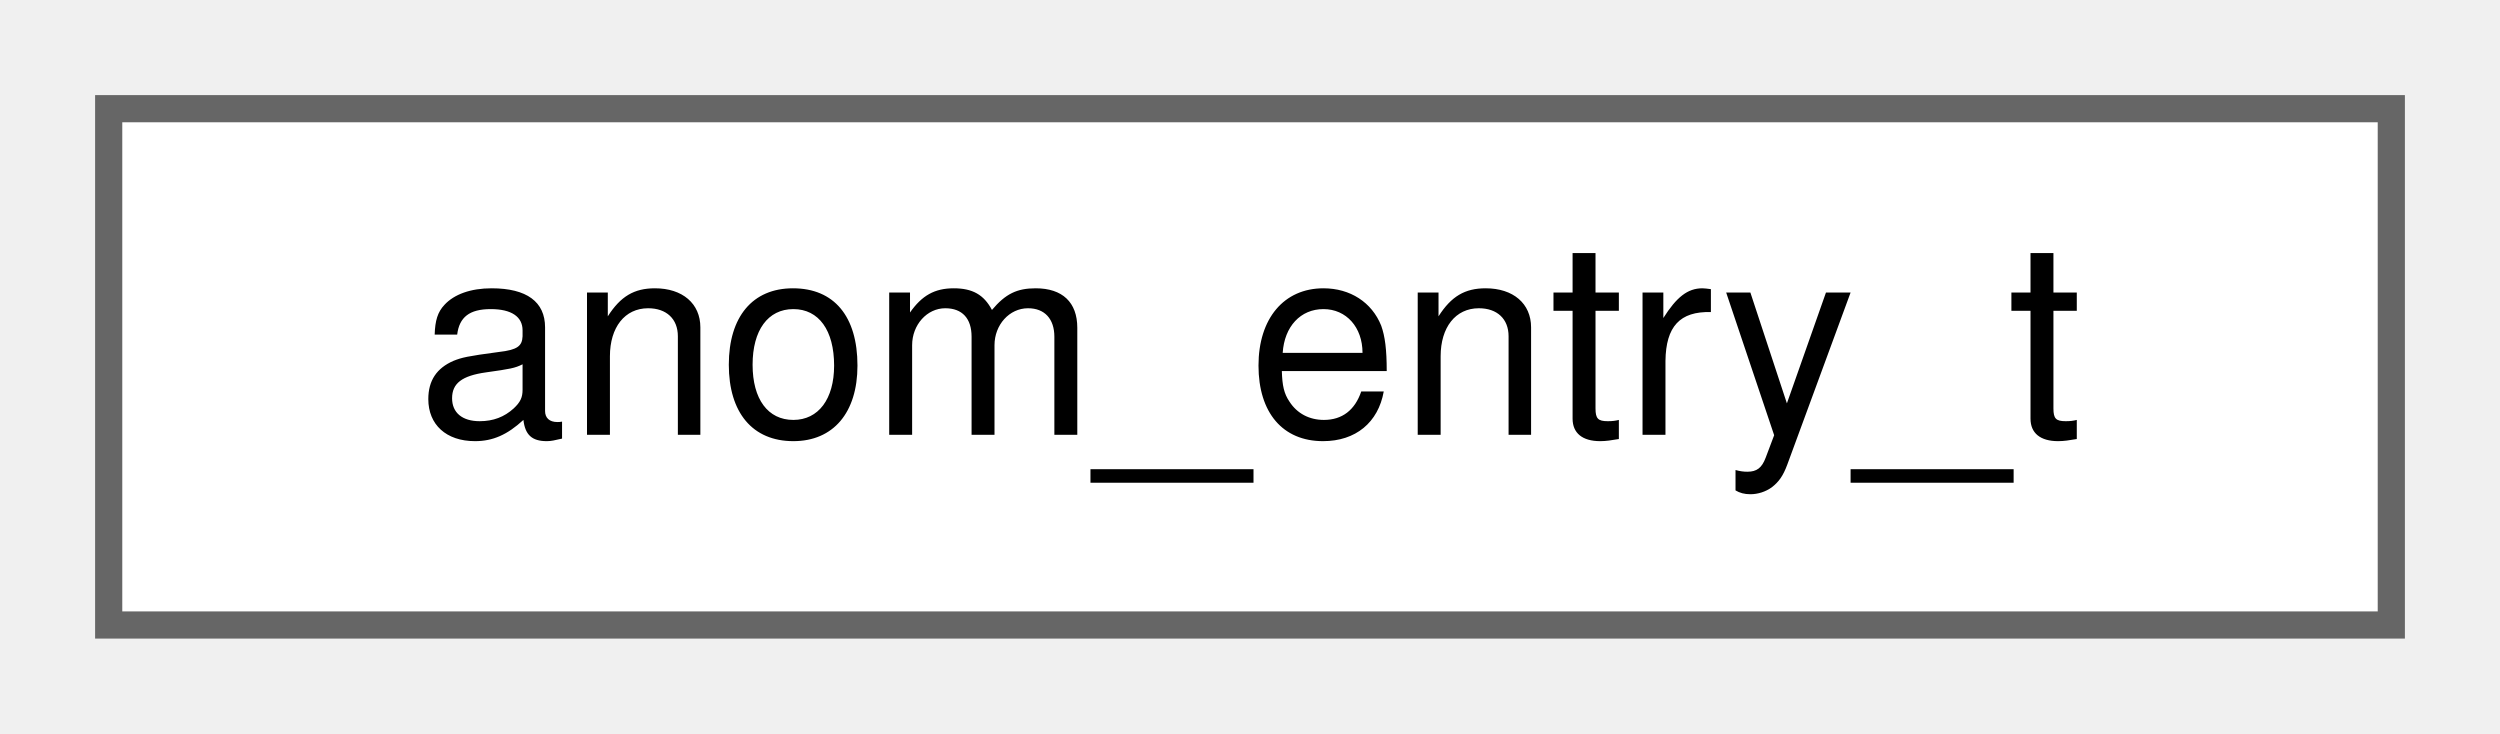
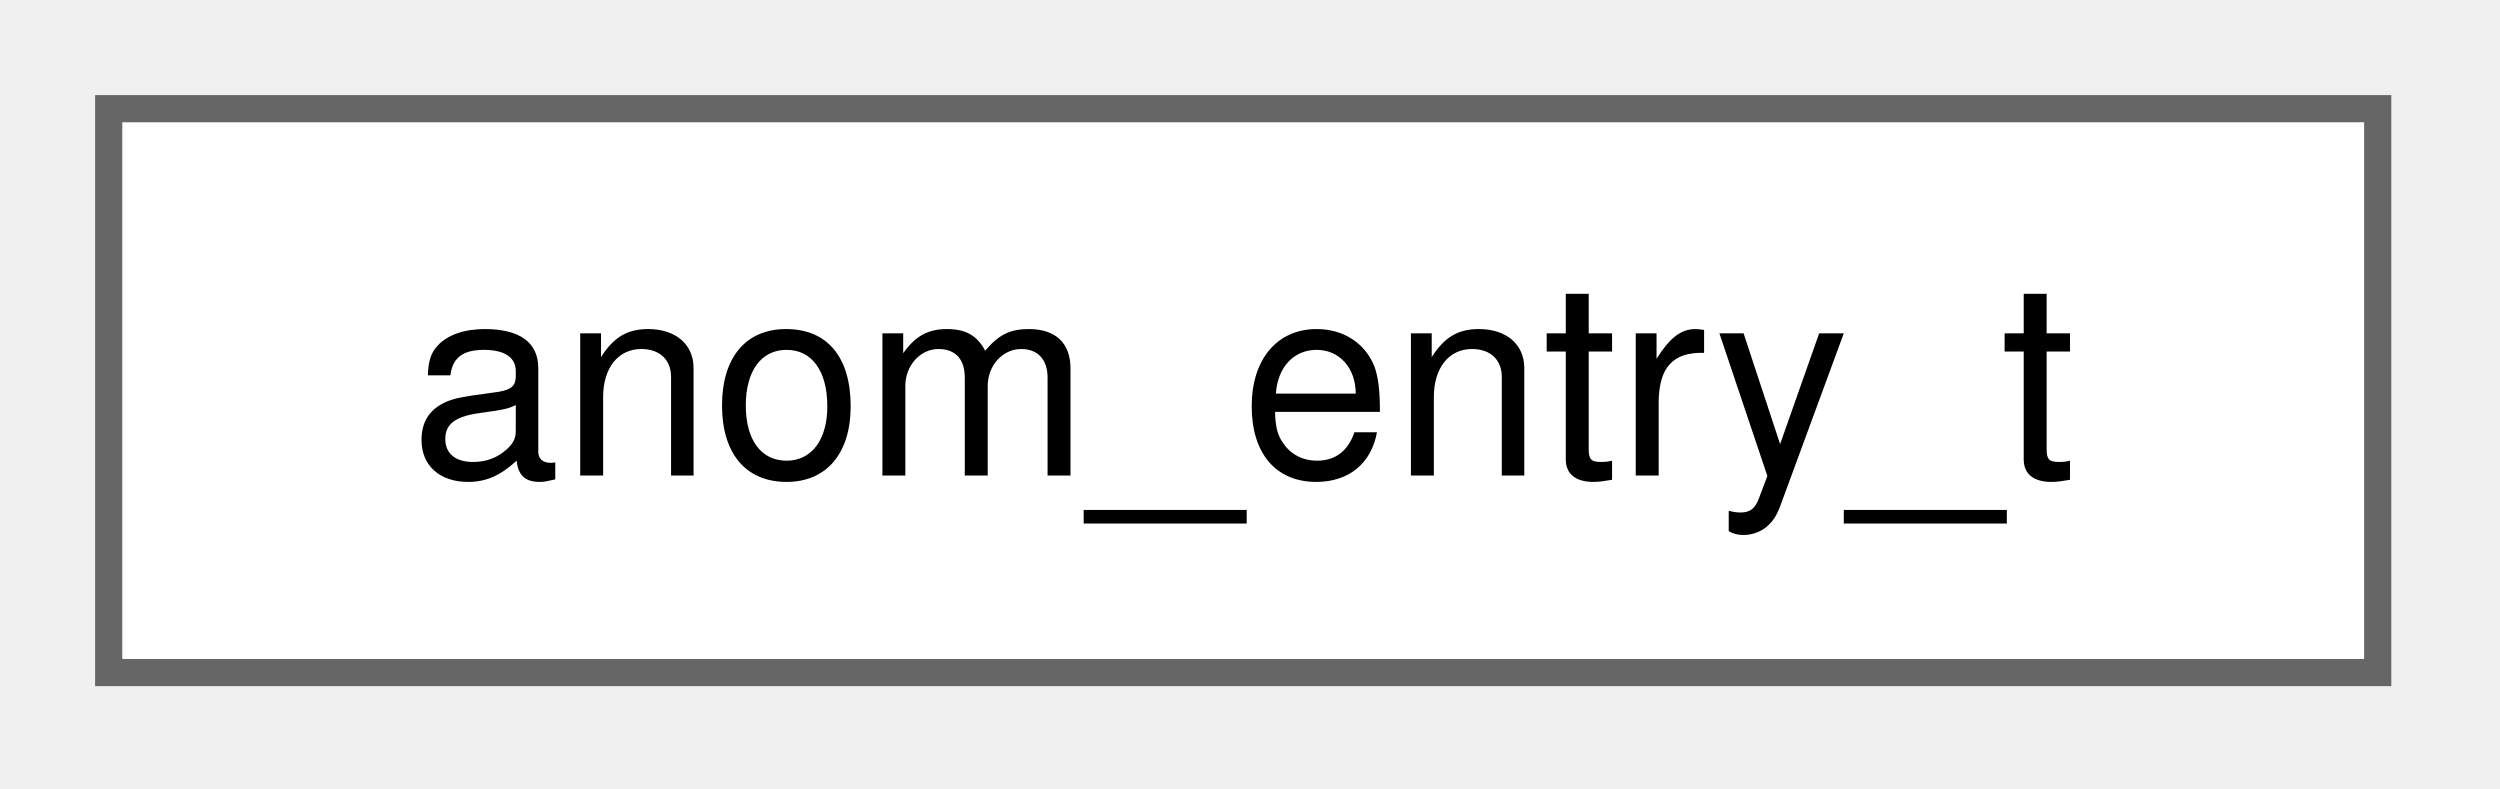
- <svg xmlns="http://www.w3.org/2000/svg" xmlns:xlink="http://www.w3.org/1999/xlink" width="92pt" height="27pt" viewBox="0.00 0.00 92.00 27.00">
-   <g id="graph0" class="graph" transform="scale(1 1) rotate(0) translate(4 23)">
+ <svg xmlns="http://www.w3.org/2000/svg" xmlns:xlink="http://www.w3.org/1999/xlink" width="92pt" height="29pt" viewBox="0.00 0.00 92.00 29.00">
+   <g id="graph0" class="graph" transform="scale(1 1) rotate(0) translate(4 24.75)">
    <g id="Node000000" class="node">
      <g id="a_Node000000">
        <a xlink:href="structanom__entry__t.html" target="_top" xlink:title=" ">
-           <polygon fill="white" stroke="#666666" points="84,-19 0,-19 0,0 84,0 84,-19" />
-           <text text-anchor="middle" x="42" y="-7" font-family="Helvetica,sans-Serif" font-size="10.00">anom_entry_t</text>
+           <polygon fill="white" stroke="#666666" points="83.5,-20.75 0,-20.75 0,0 83.5,0 83.5,-20.75" />
+           <text xml:space="preserve" text-anchor="middle" x="41.75" y="-7.25" font-family="Helvetica,sans-Serif" font-size="10.00">anom_entry_t</text>
        </a>
      </g>
    </g>
  </g>
</svg>
